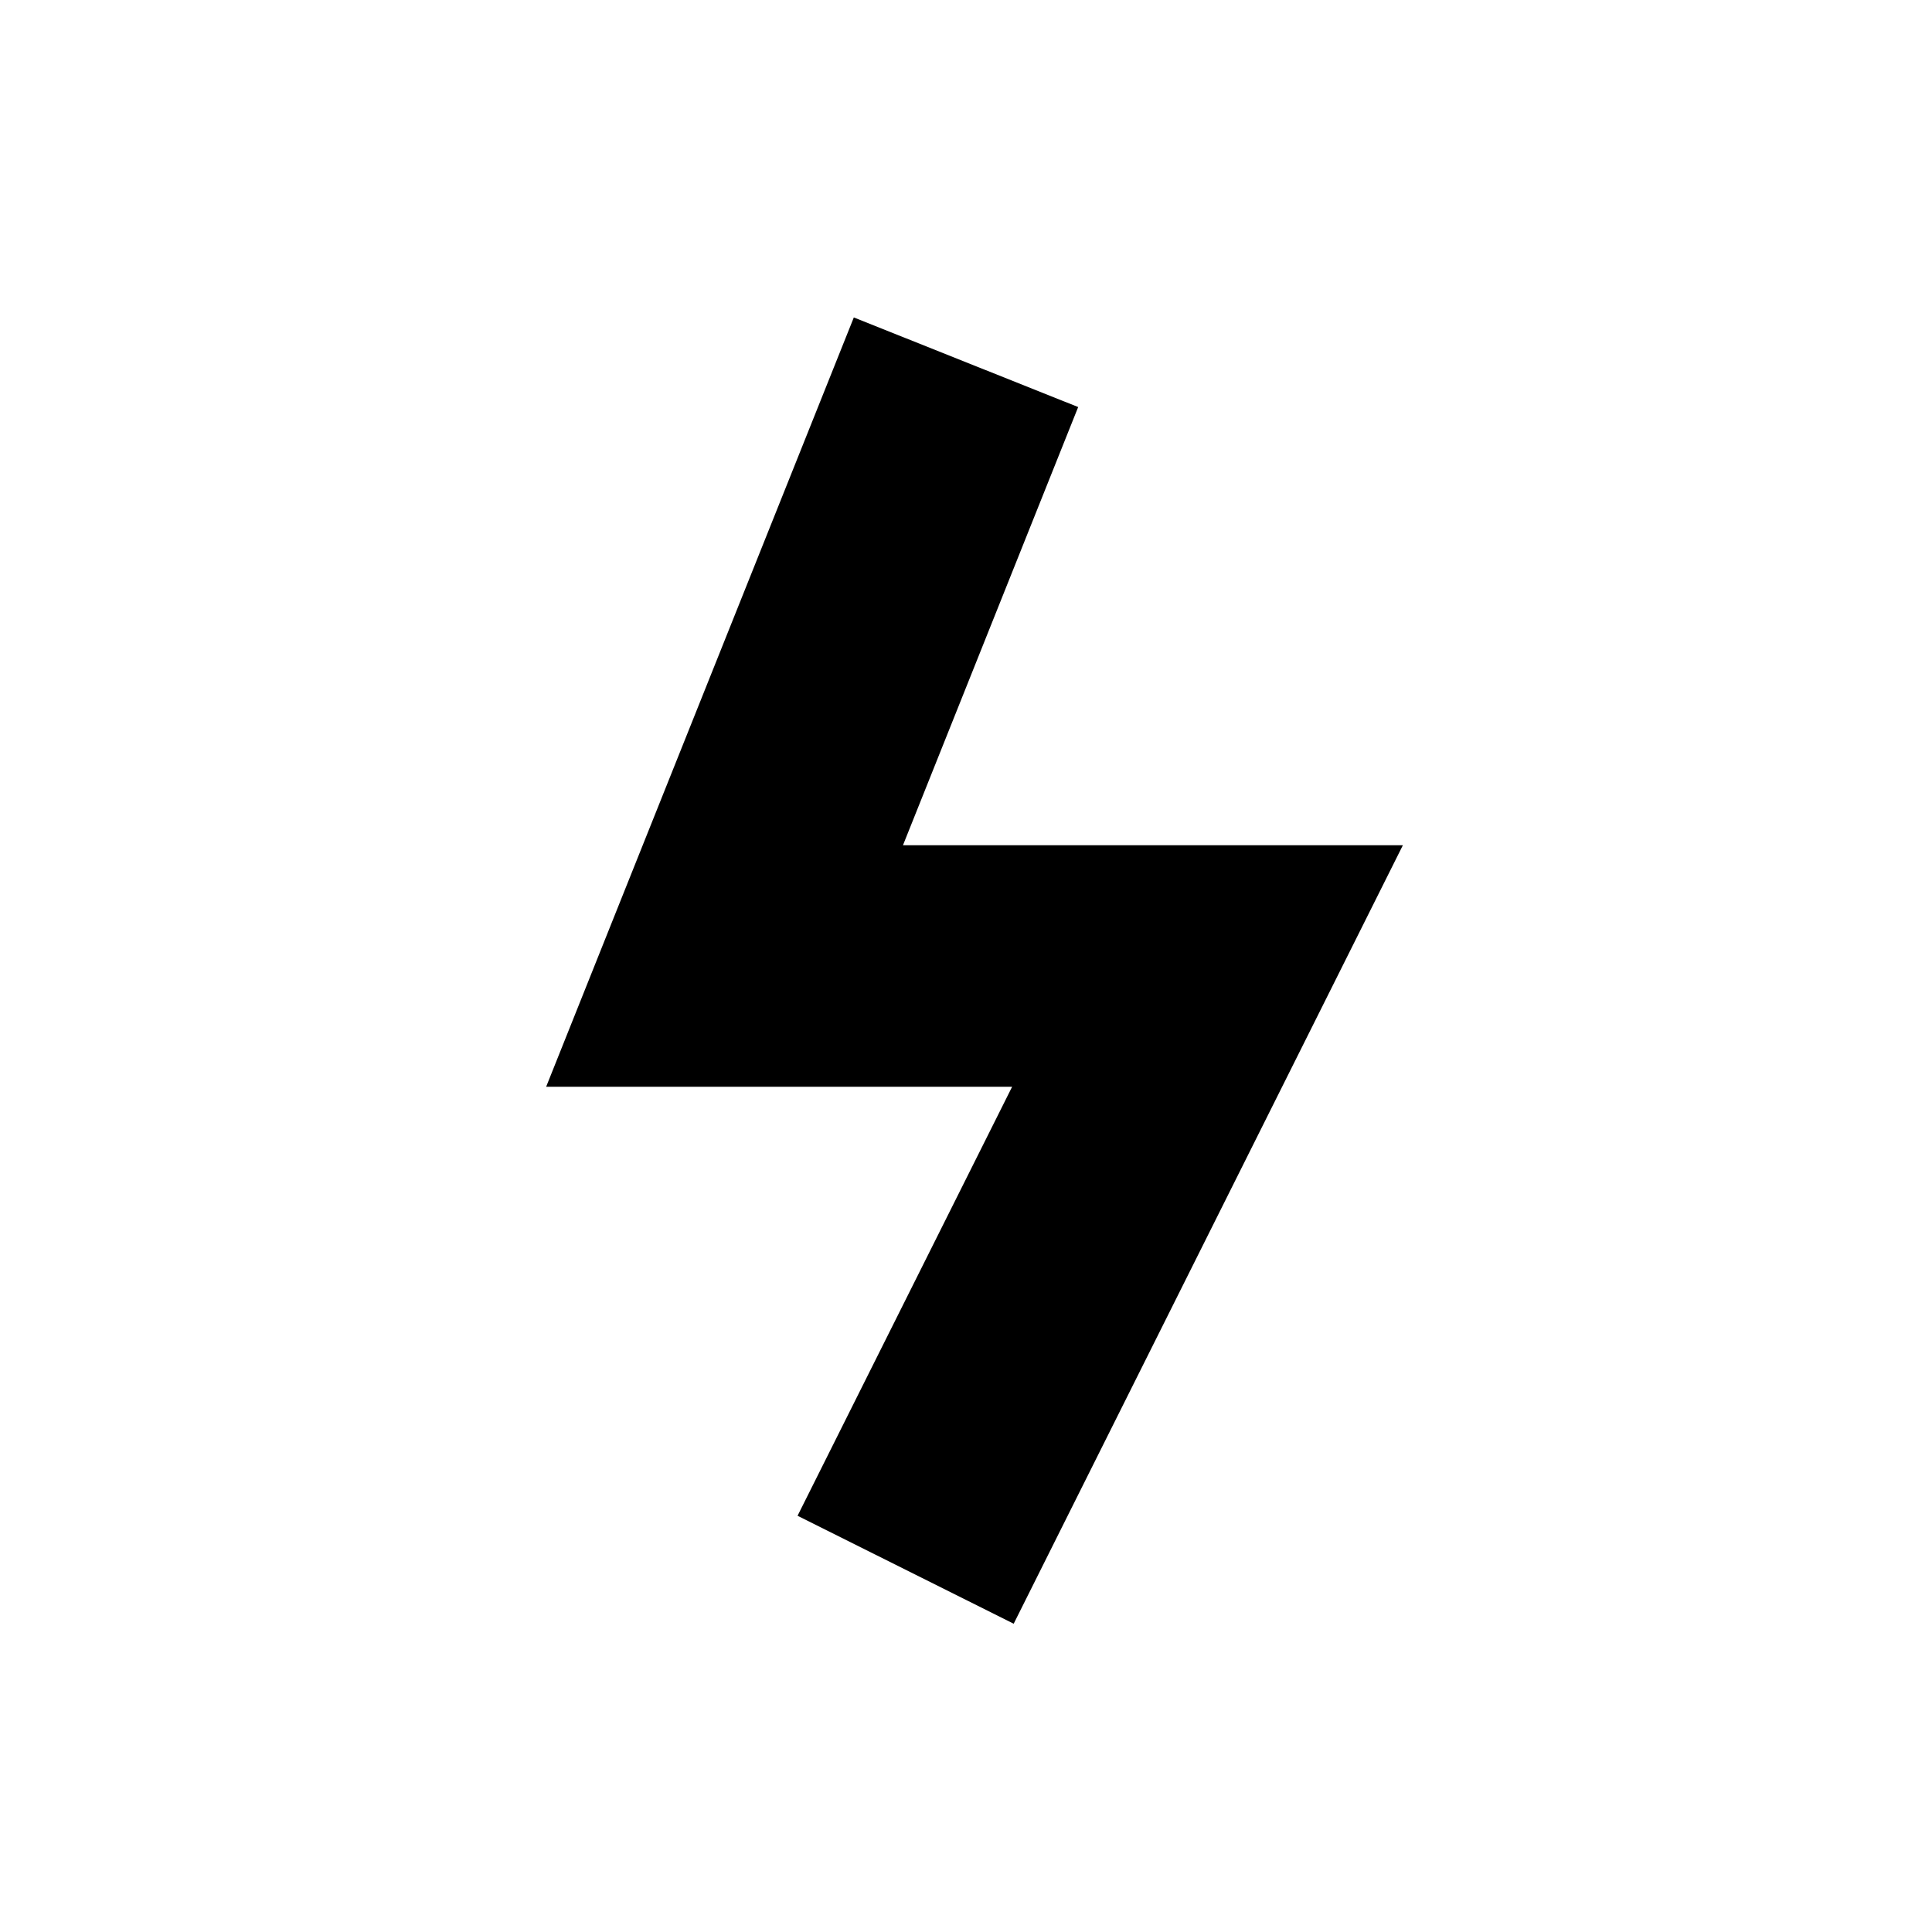
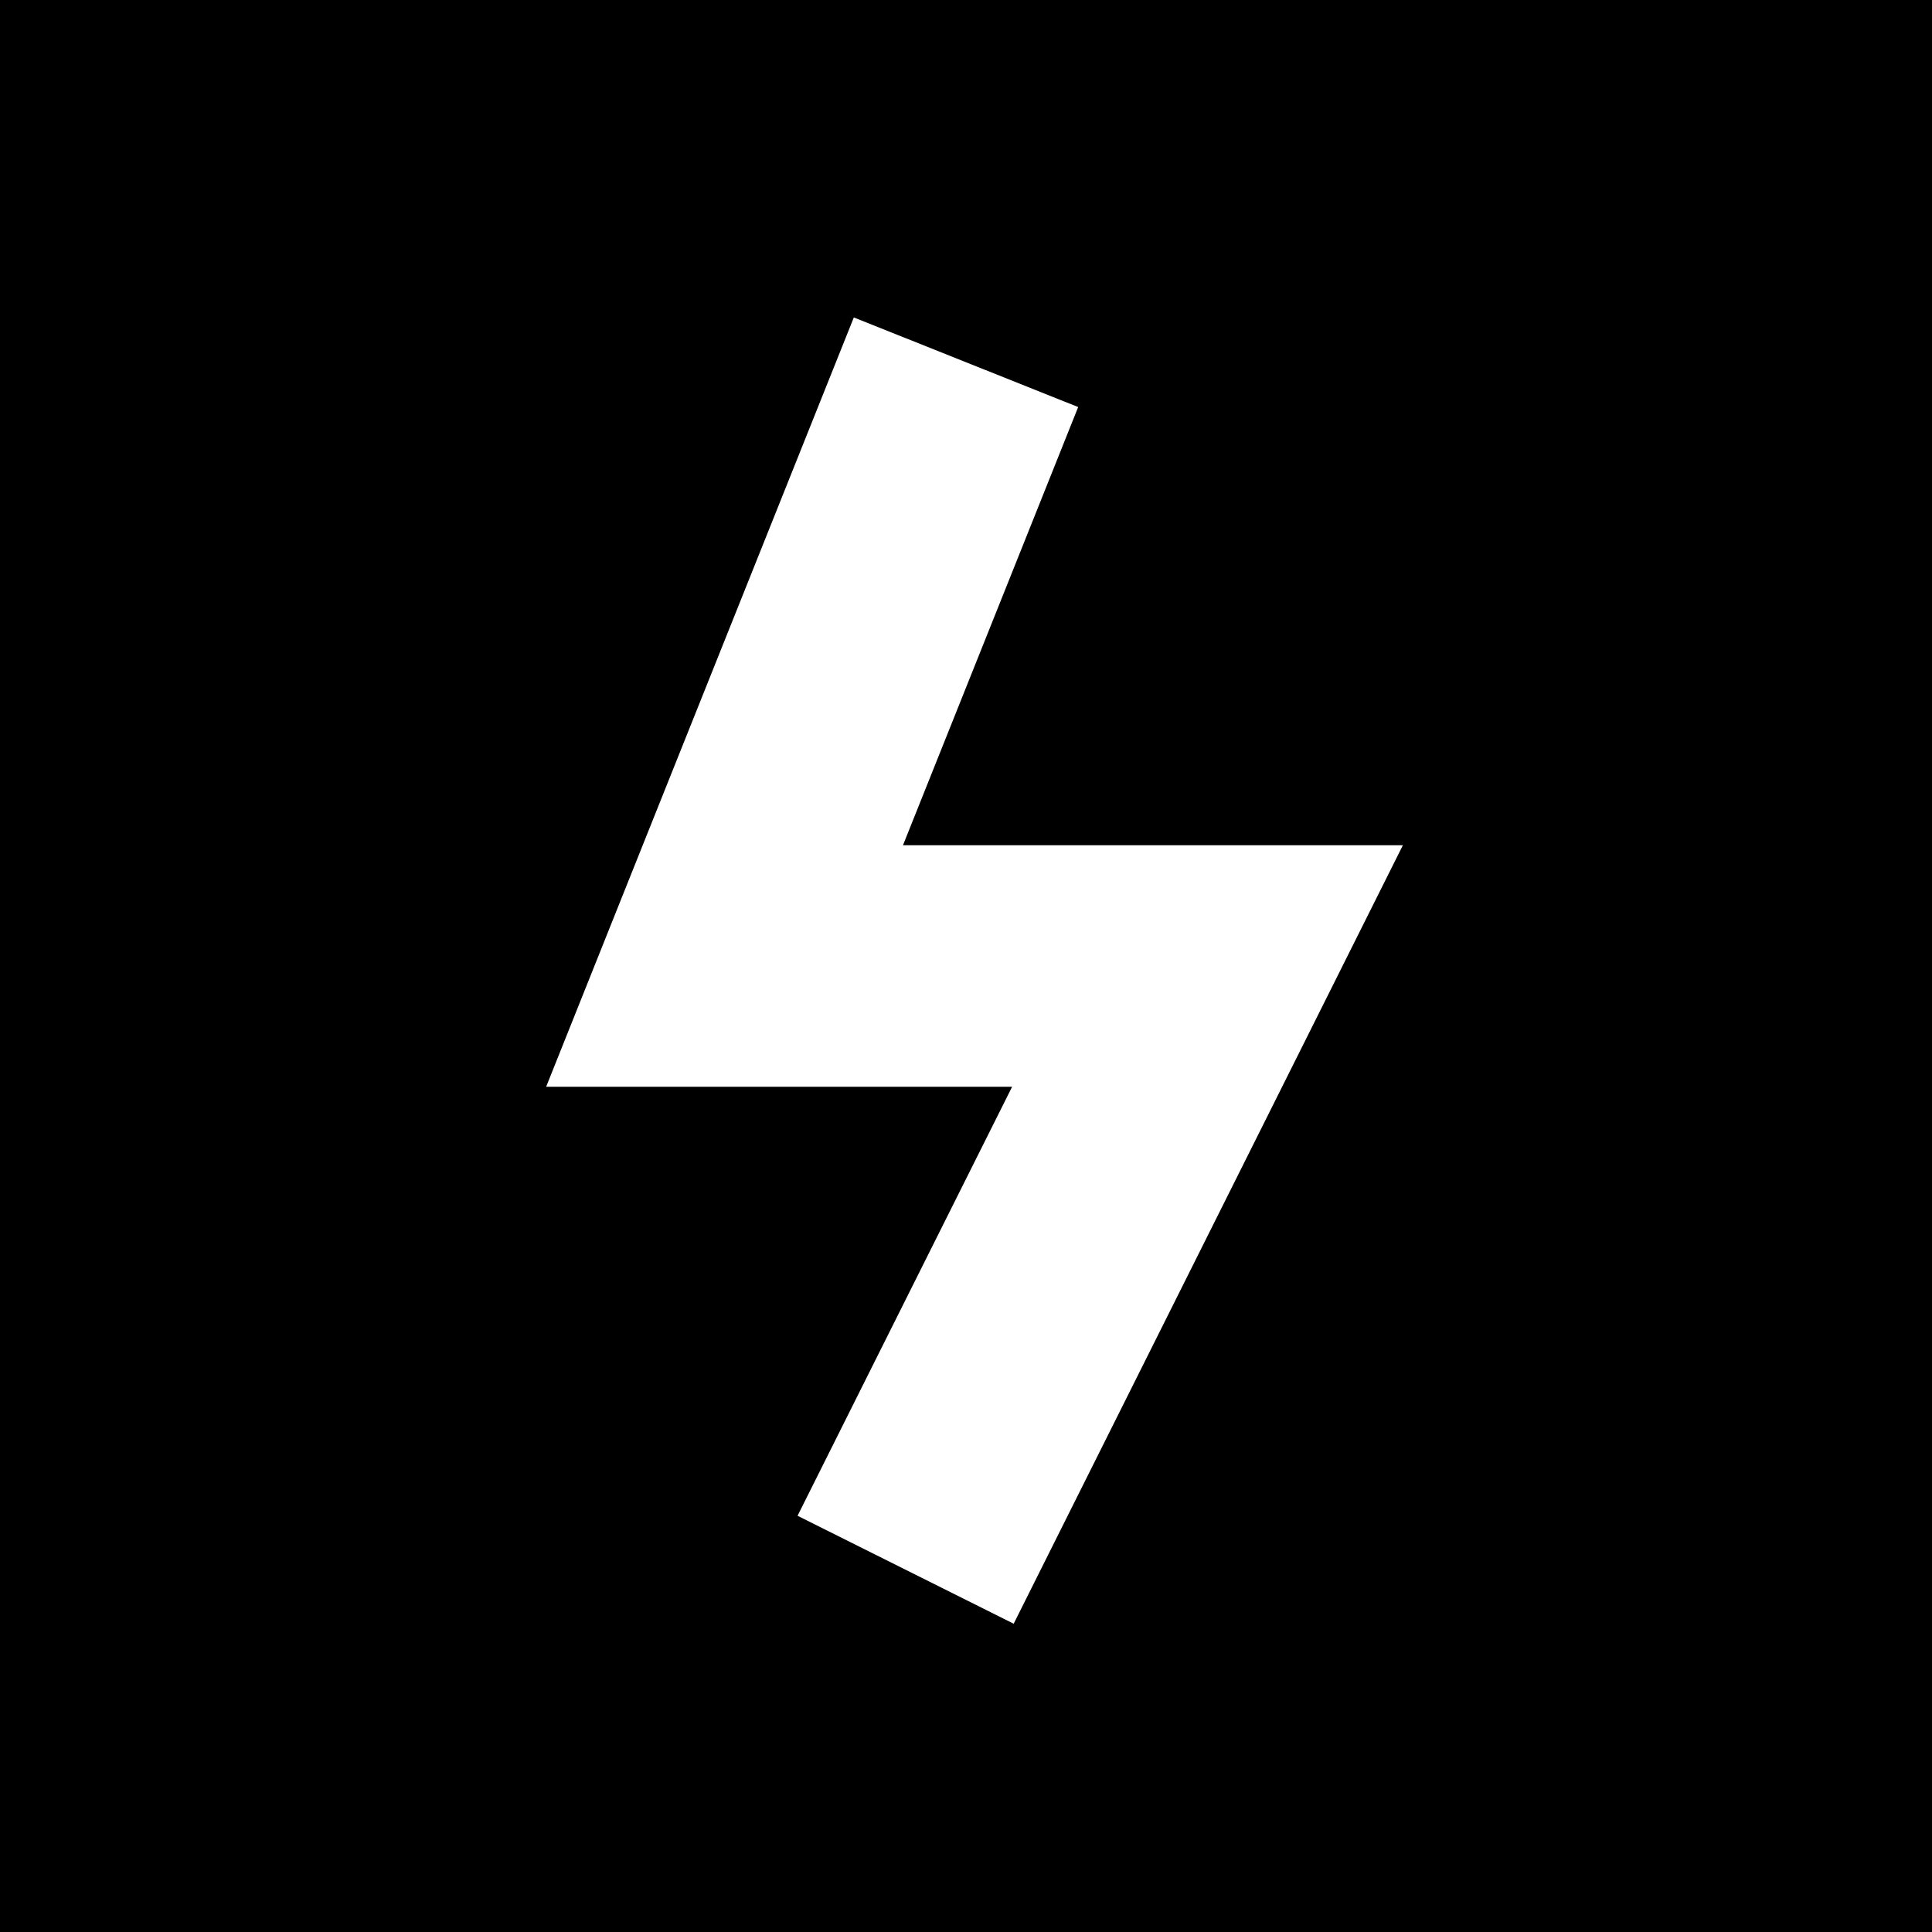
<svg xmlns="http://www.w3.org/2000/svg" width="16" height="16" viewBox="0 0 16 16" fill="none">
-   <path d="M5.071 7.629L4.523 9H8.382L6.605 12.553L8.395 13.447L11.618 7H7.478L8.929 3.371L7.071 2.629L5.071 7.629Z" fill="black" />
+   <path d="M16 16H0V0H16V16ZM5.071 7.629L4.523 9H8.382L6.605 12.553L8.395 13.447L11.618 7H7.478L8.929 3.371L7.071 2.629L5.071 7.629Z" fill="black" />
</svg>
